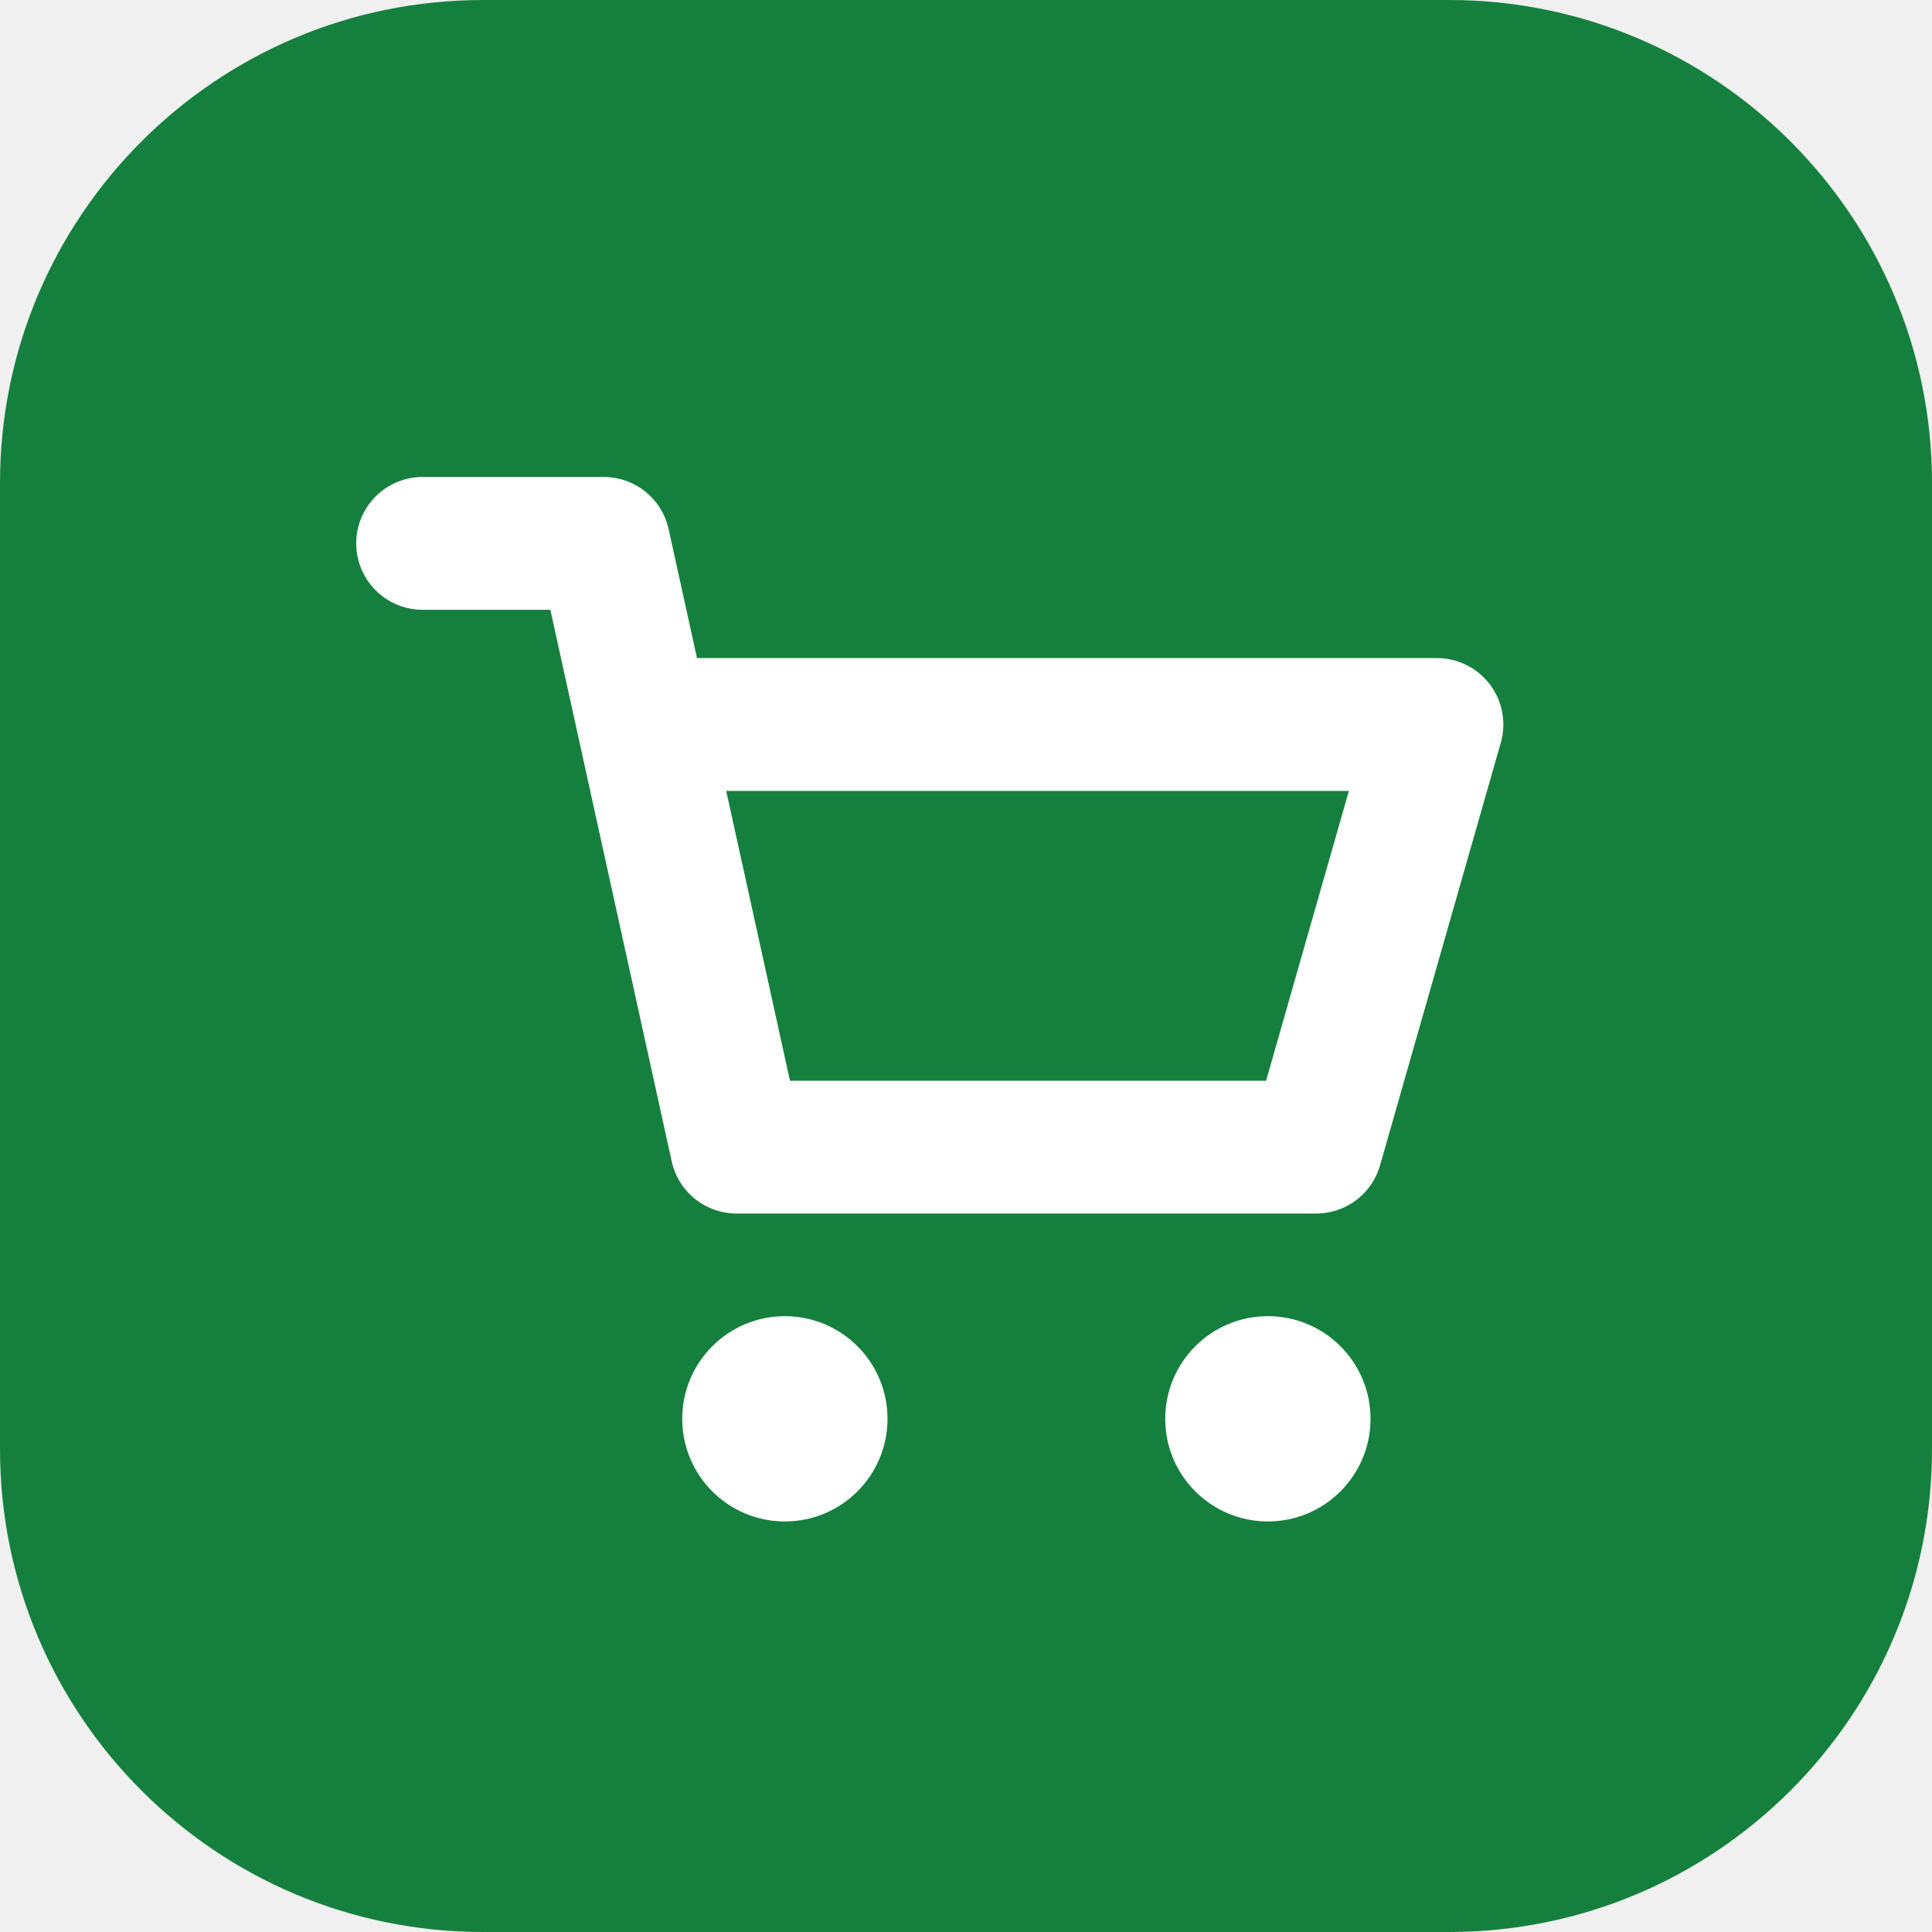
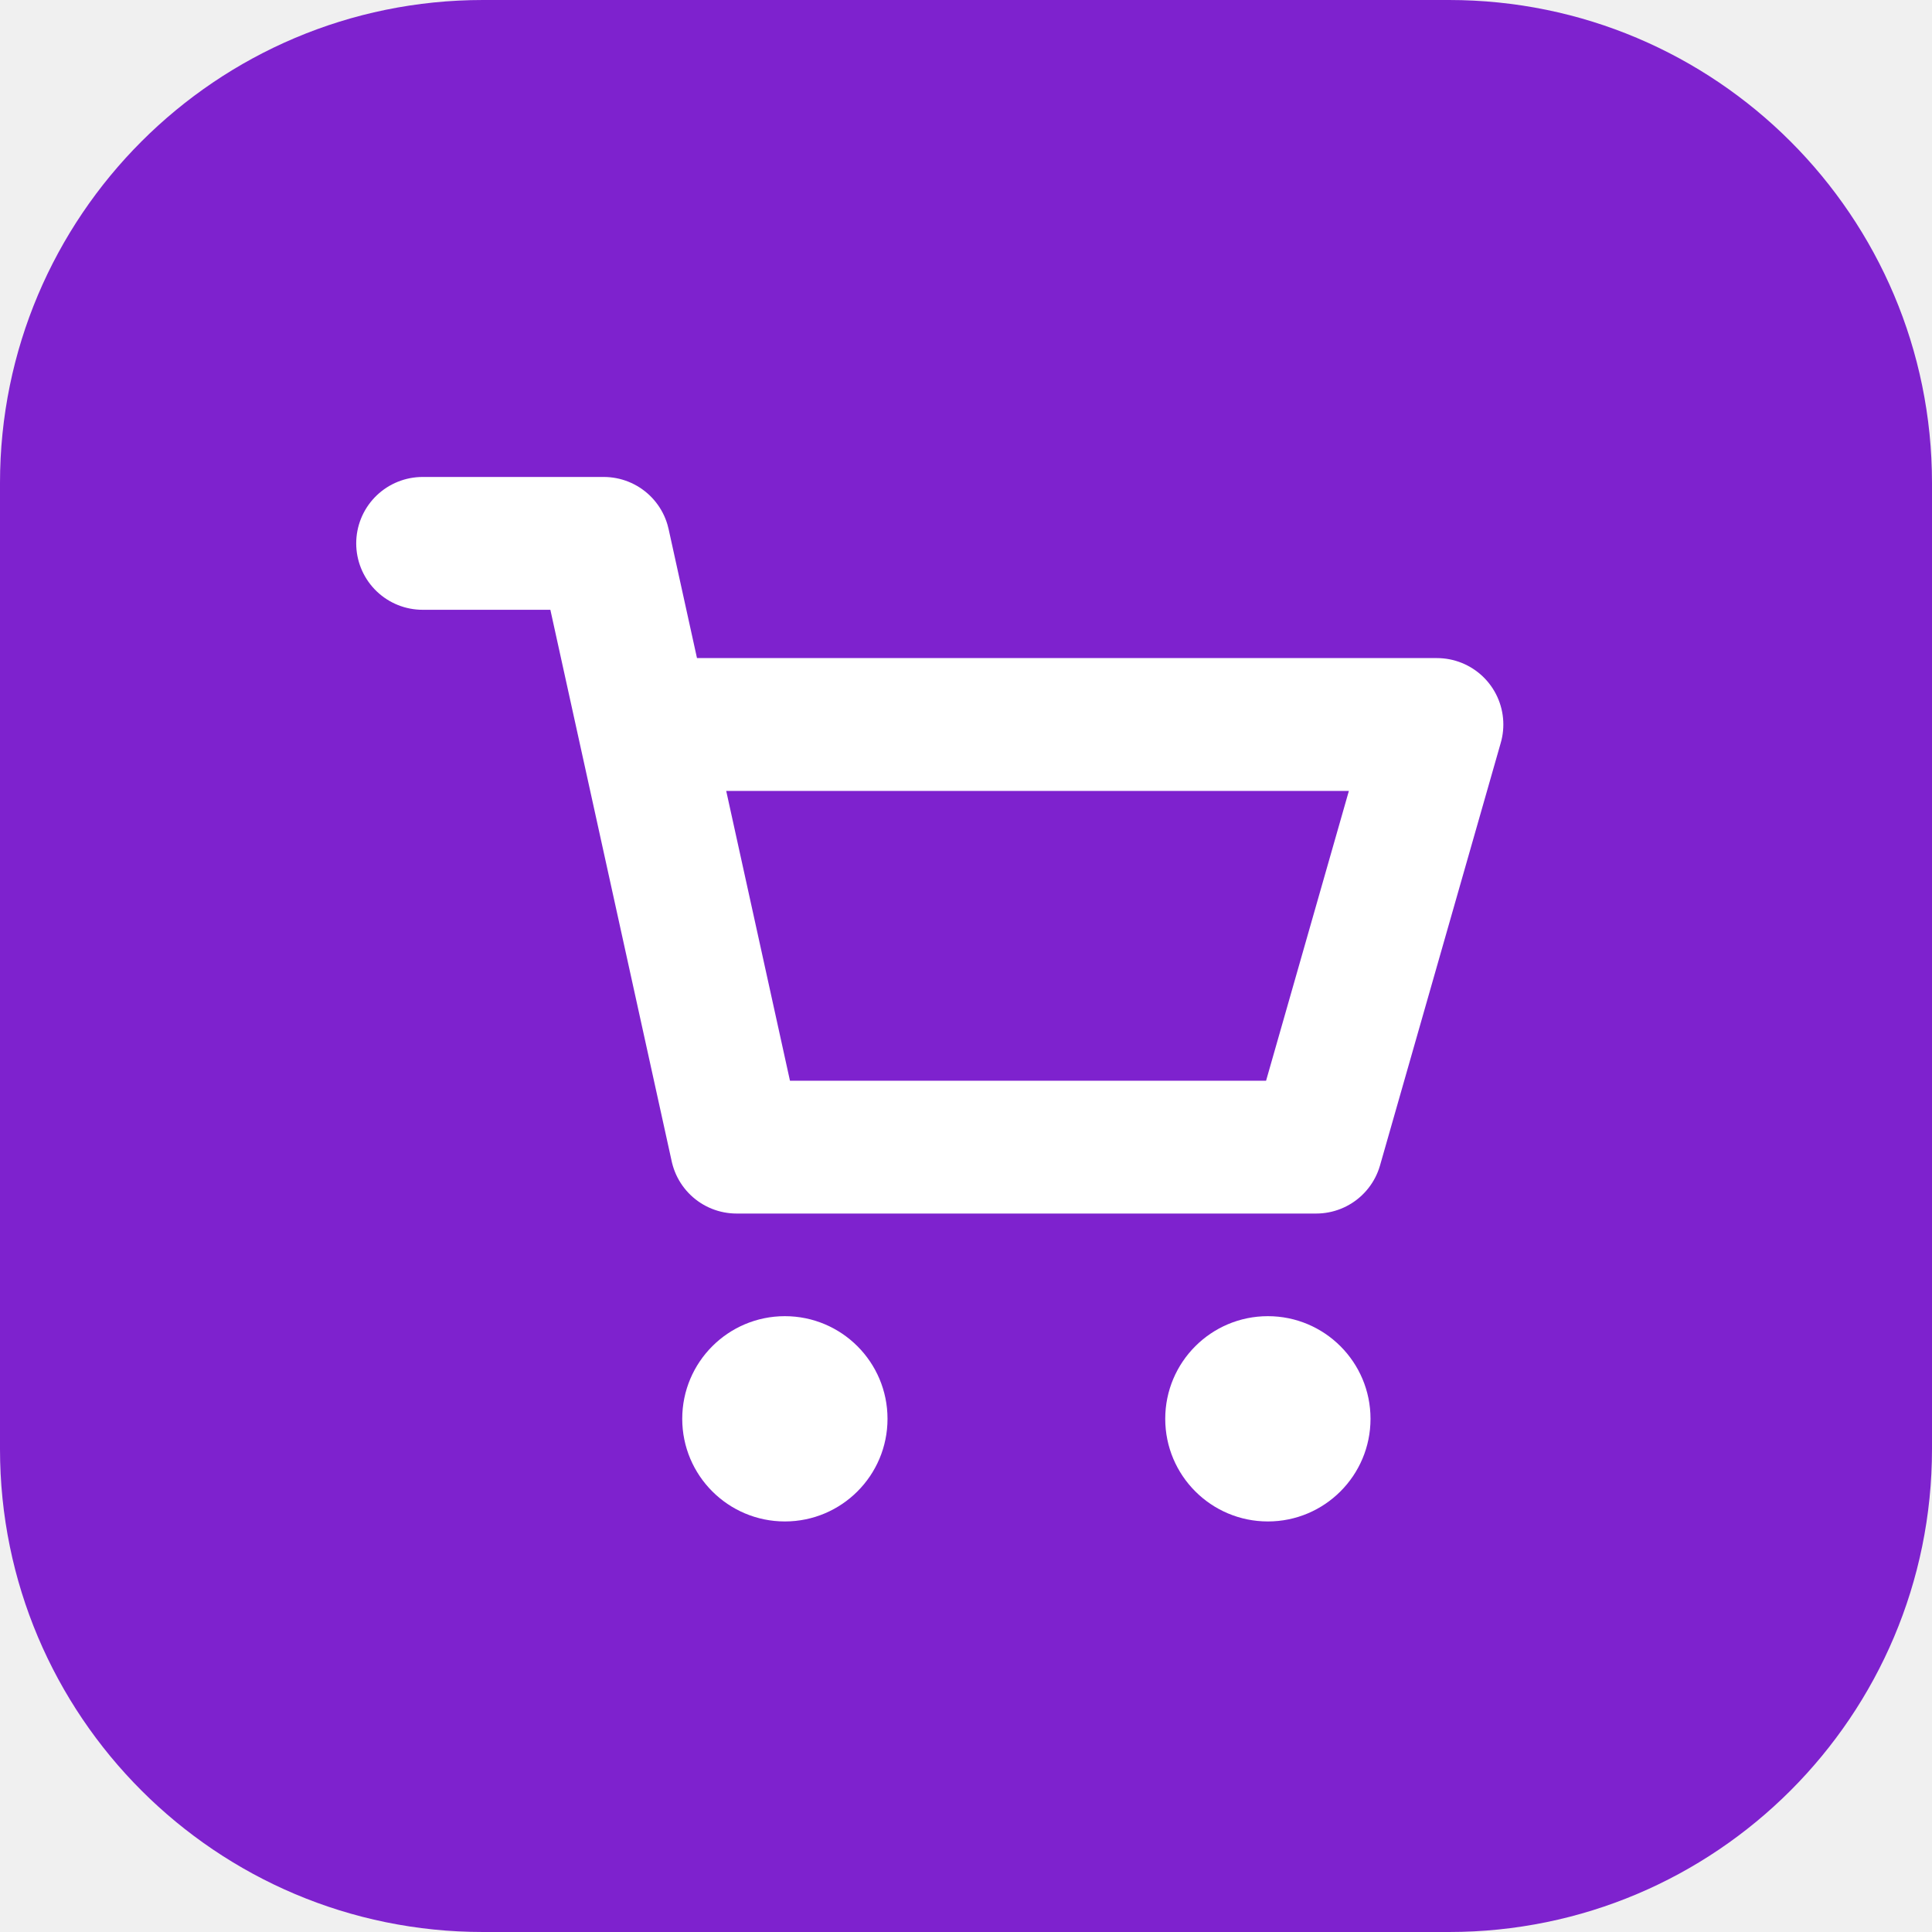
<svg xmlns="http://www.w3.org/2000/svg" width="64" height="64" viewBox="0 0 32 32" fill="none">
-   <rect width="32" height="32" rx="8" fill="#15803d" />
+   <rect width="32" height="32" rx="8" fill="#7e22ce" />
  <path d="M7 9h3l2.2 10h9.6l2-7H11.2" stroke="#fff" stroke-width="2.2" stroke-linecap="round" stroke-linejoin="round" />
  <circle cx="13" cy="23.5" r="1.7" fill="#fff" />
  <circle cx="21" cy="23.5" r="1.7" fill="#fff" />
</svg>
